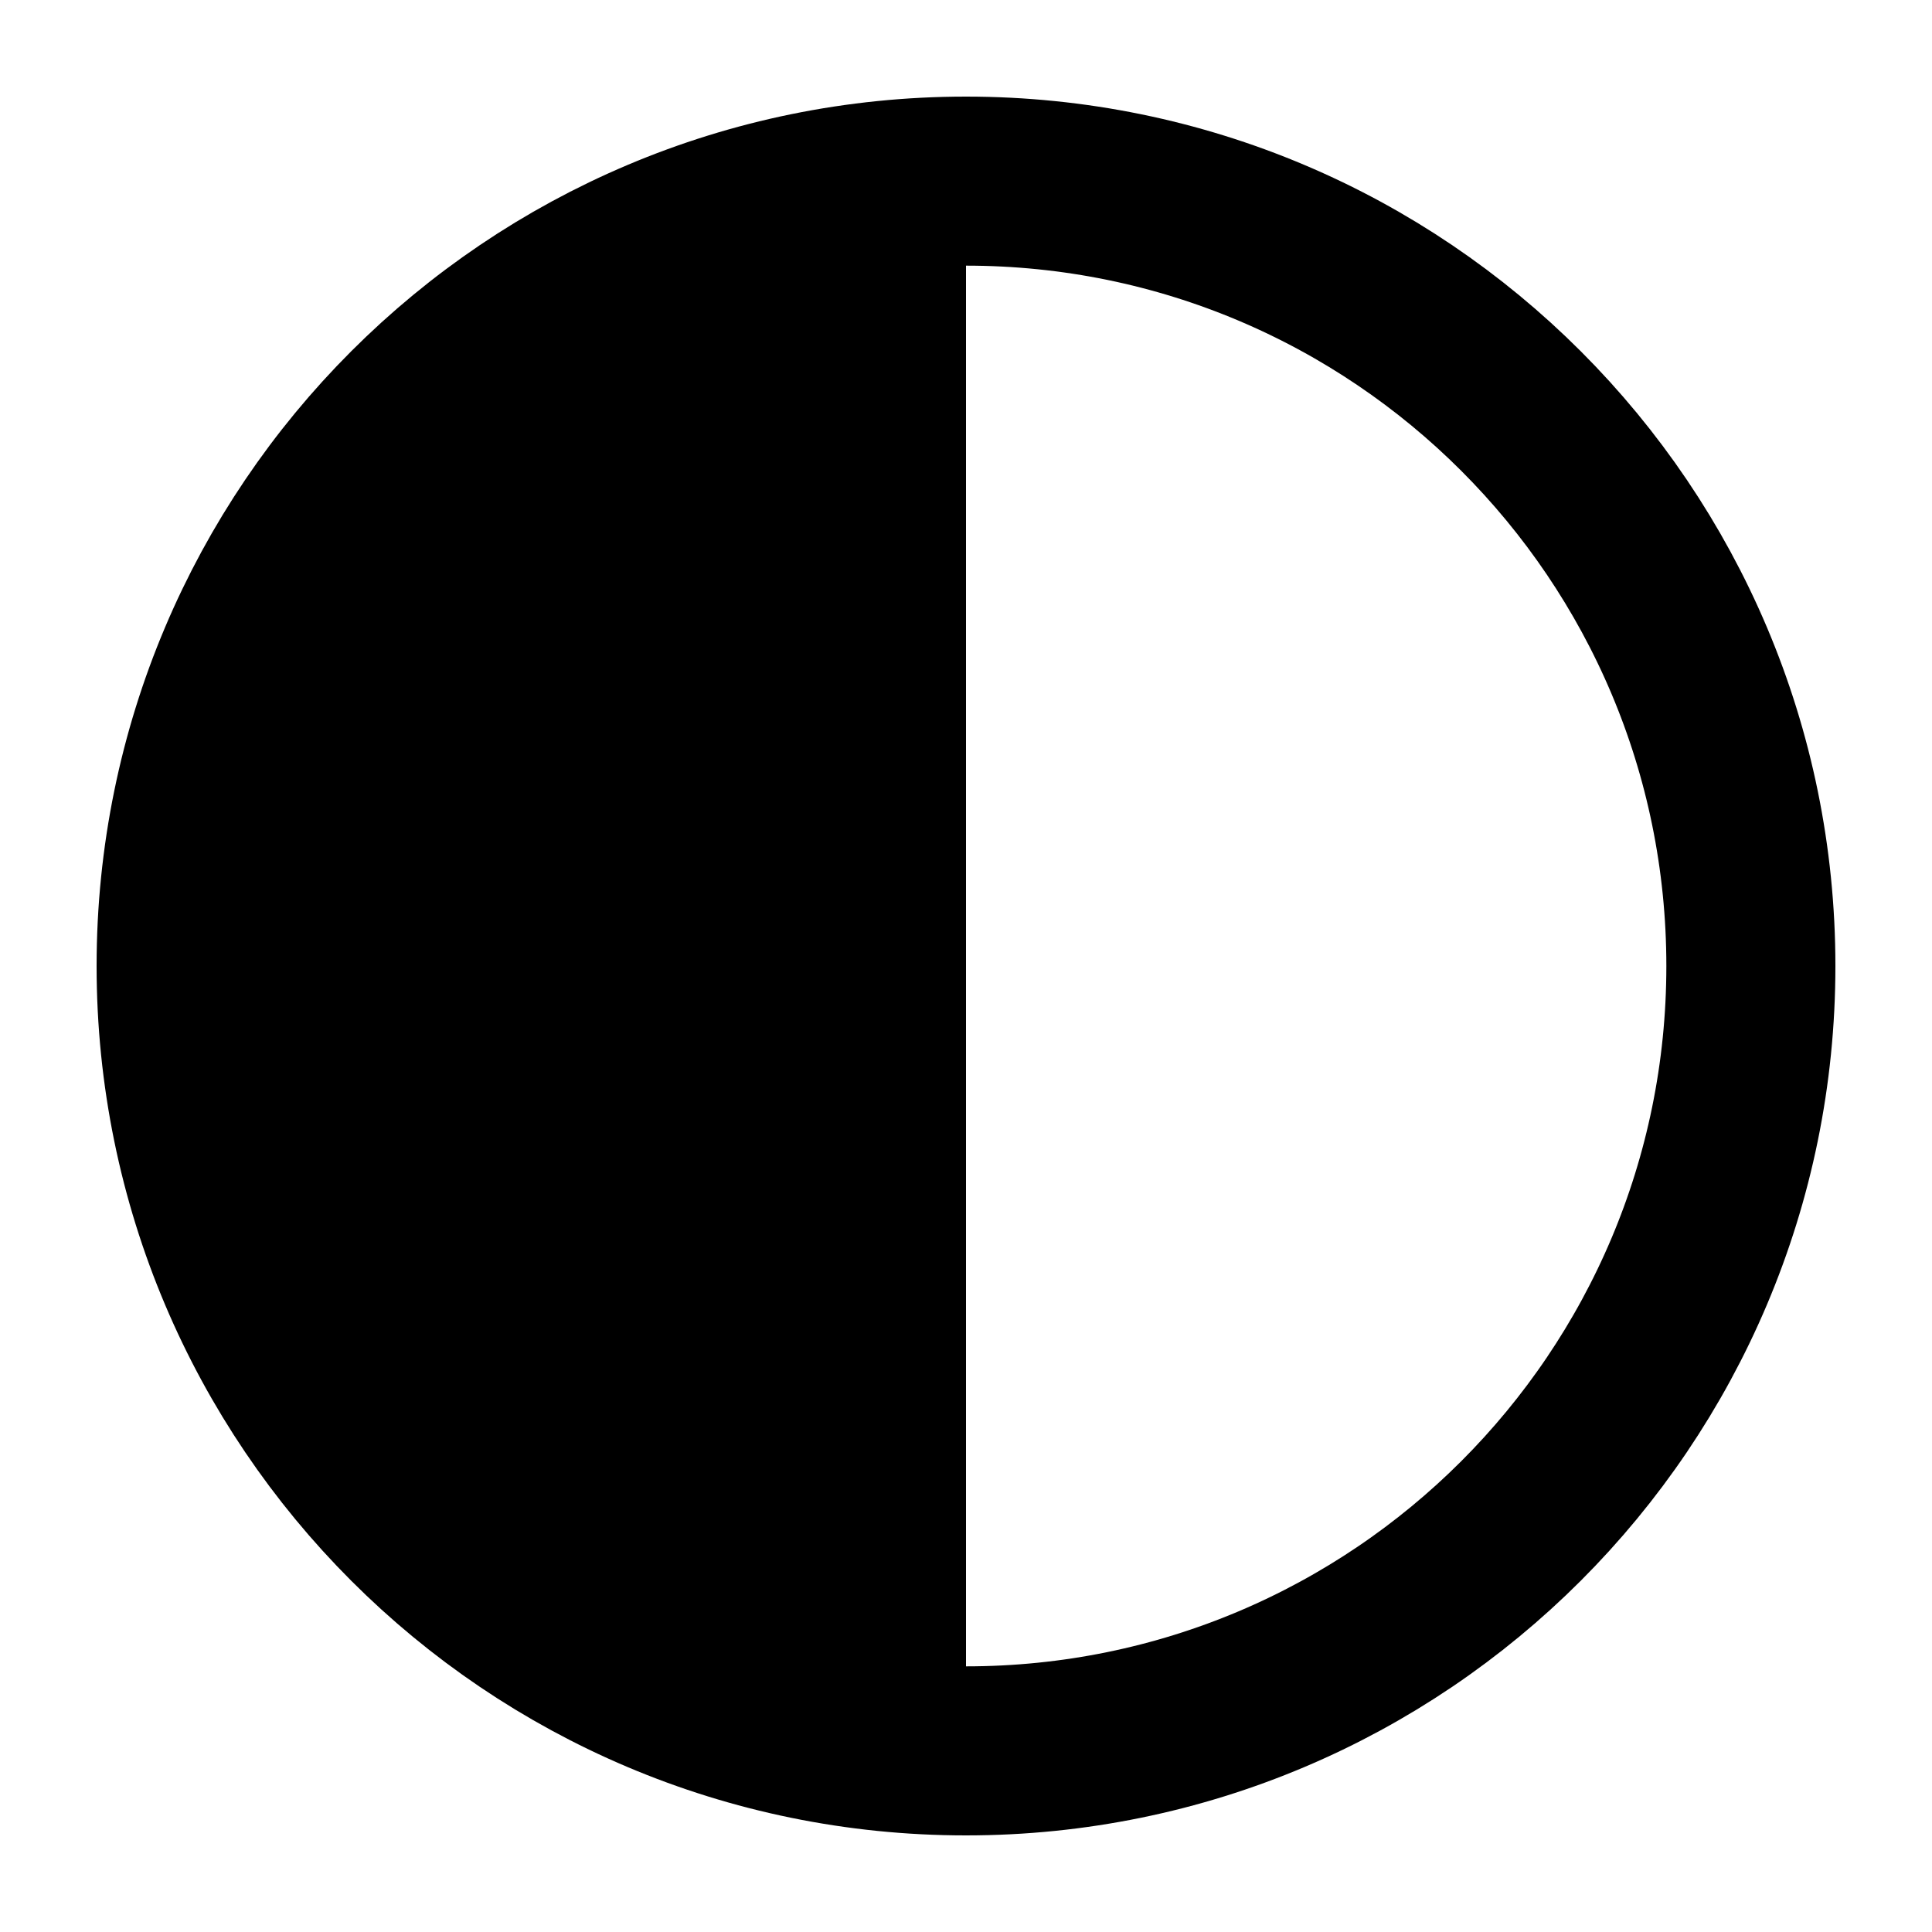
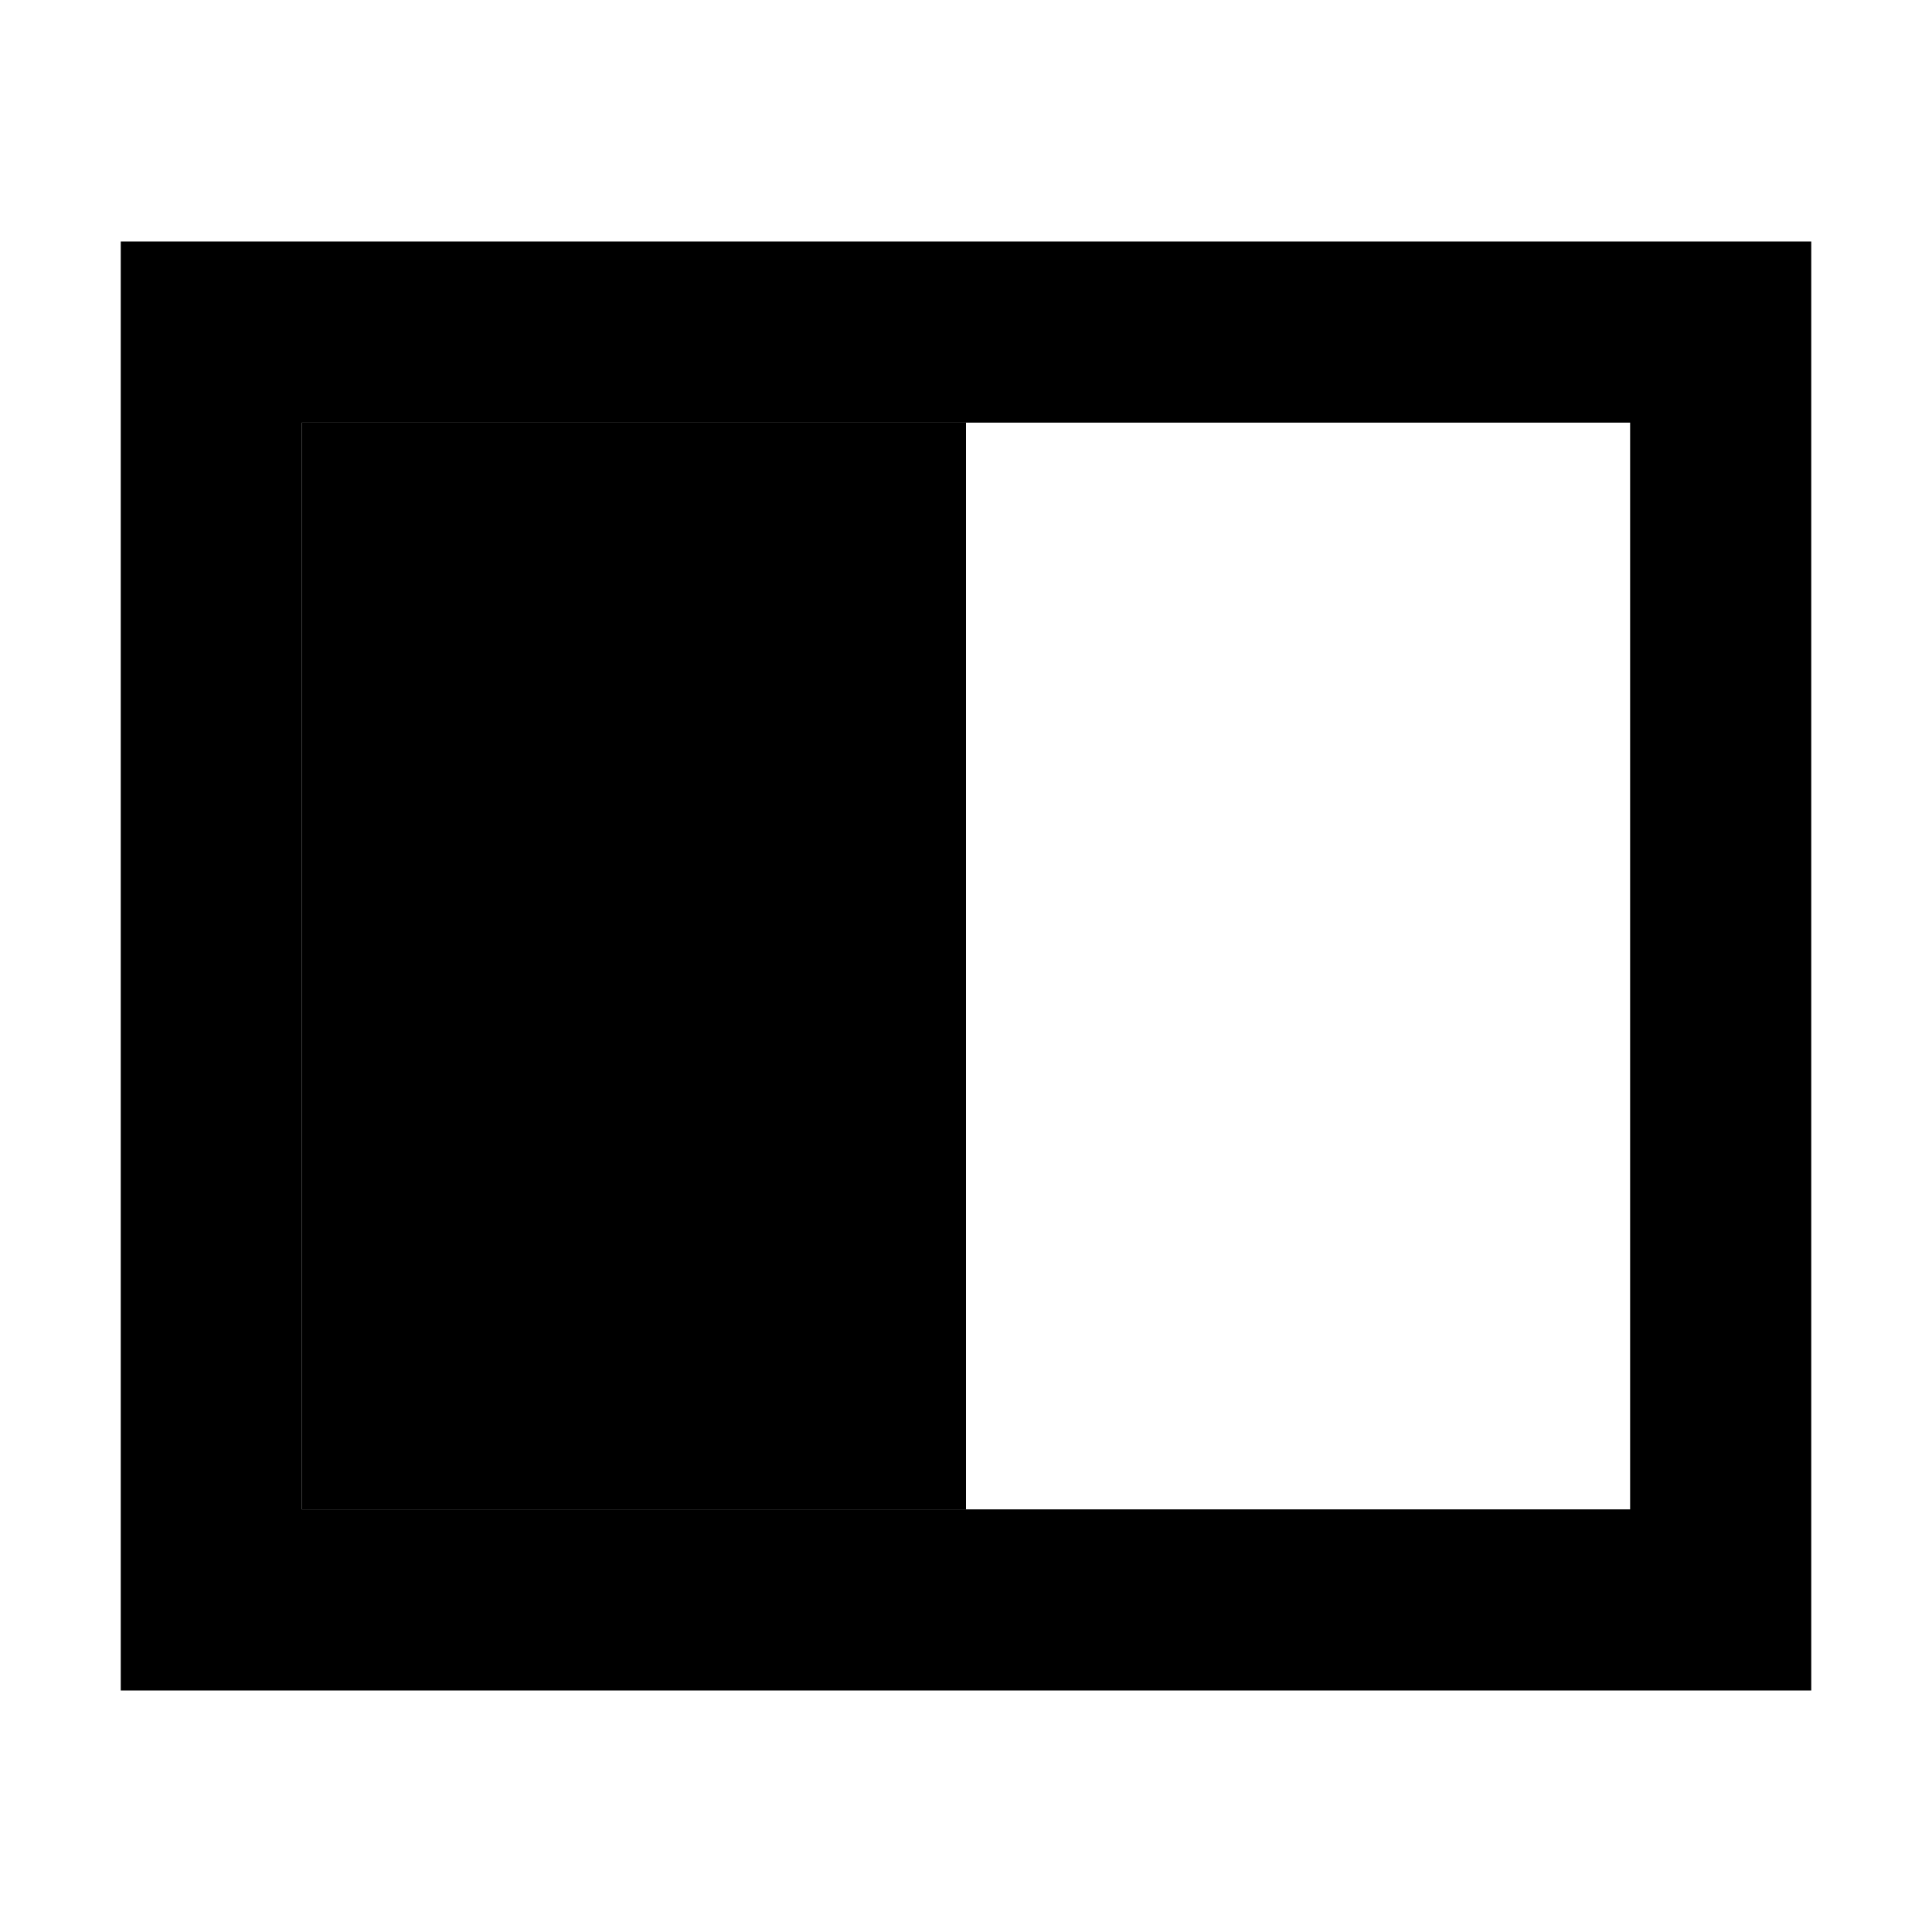
- <svg xmlns="http://www.w3.org/2000/svg" viewBox="0 0 16 16" fill="none" stroke="currentColor" stroke-width="1.4" stroke-linecap="round" stroke-linejoin="round">
-   <circle class="transparent-fill foreground-stroke" cx="8" cy="8" r="6.5" />
-   <path d="M8 1.5a6.5 6.5 0 0 0 0 13Z" fill="currentColor" stroke="none" />
+ <svg xmlns="http://www.w3.org/2000/svg" width="16" height="16" viewBox="0 0 16 16" fill="currentColor">
+   <path d="M1 2h14v12H1zM2.5 3.5v9.0h11.0V3.5z" fill-rule="evenodd" />
+   <rect x="2.5" y="3.5" width="5.5" height="9" rx="0" />
</svg>
